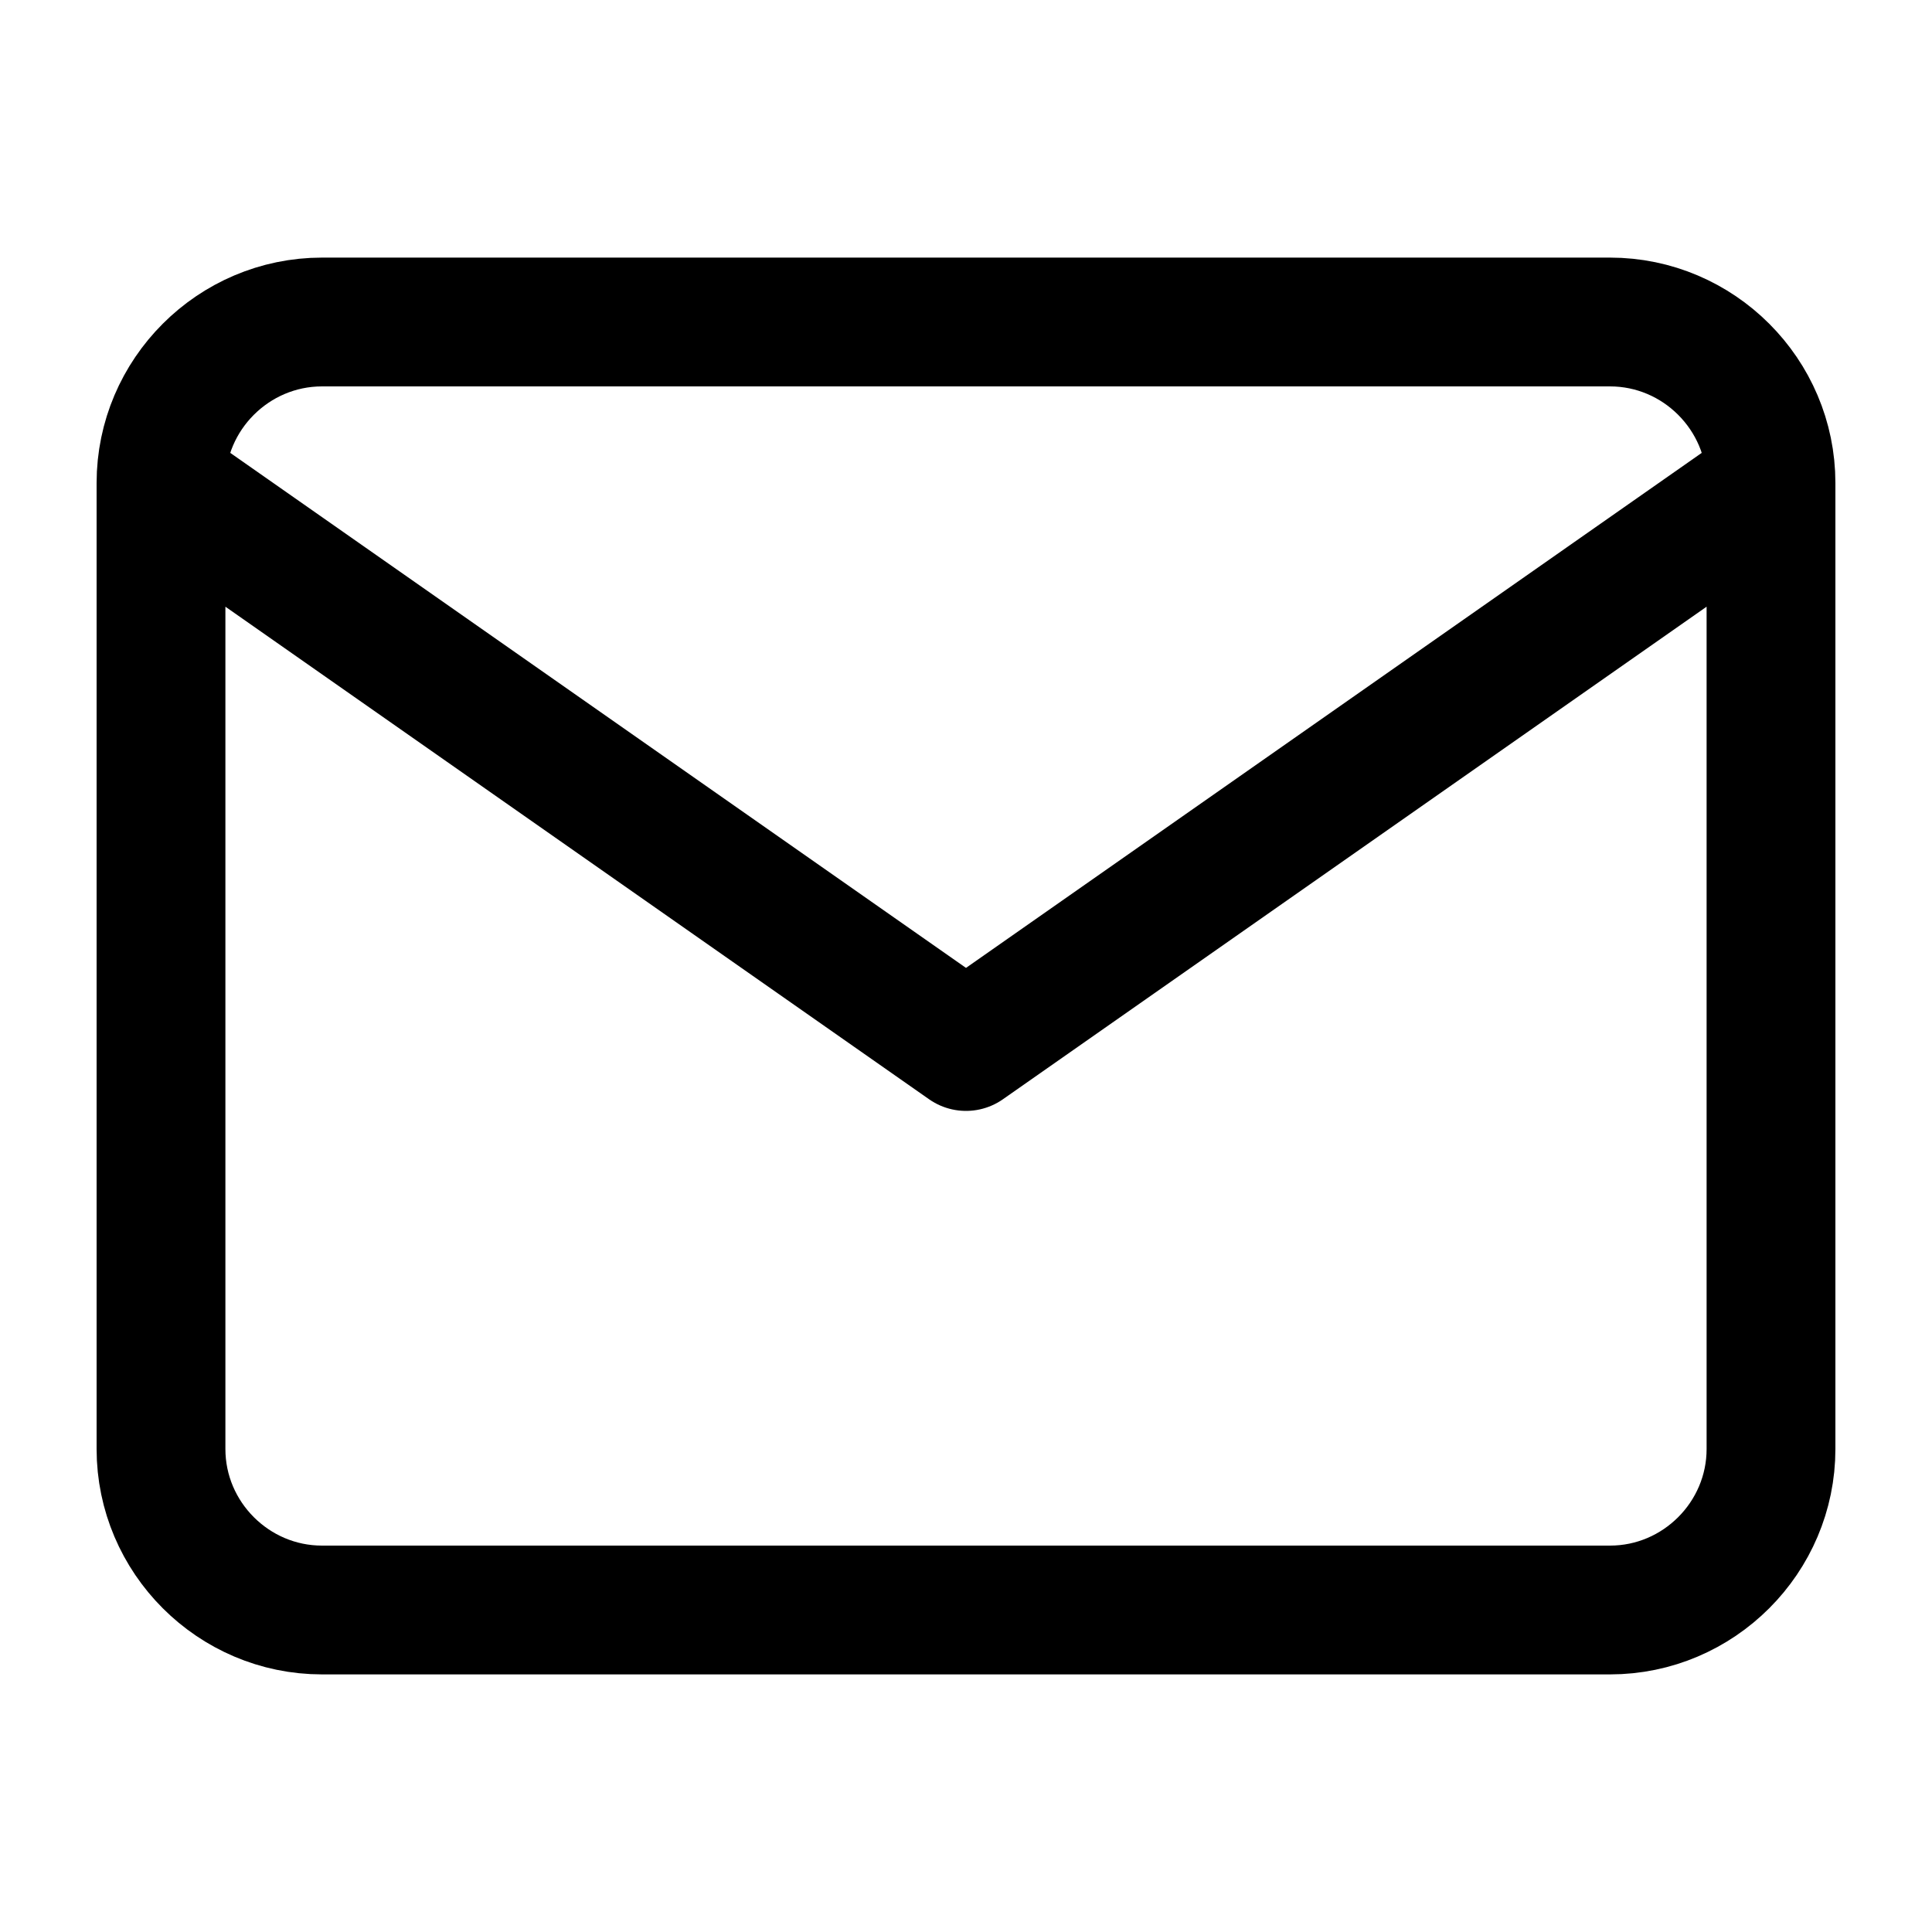
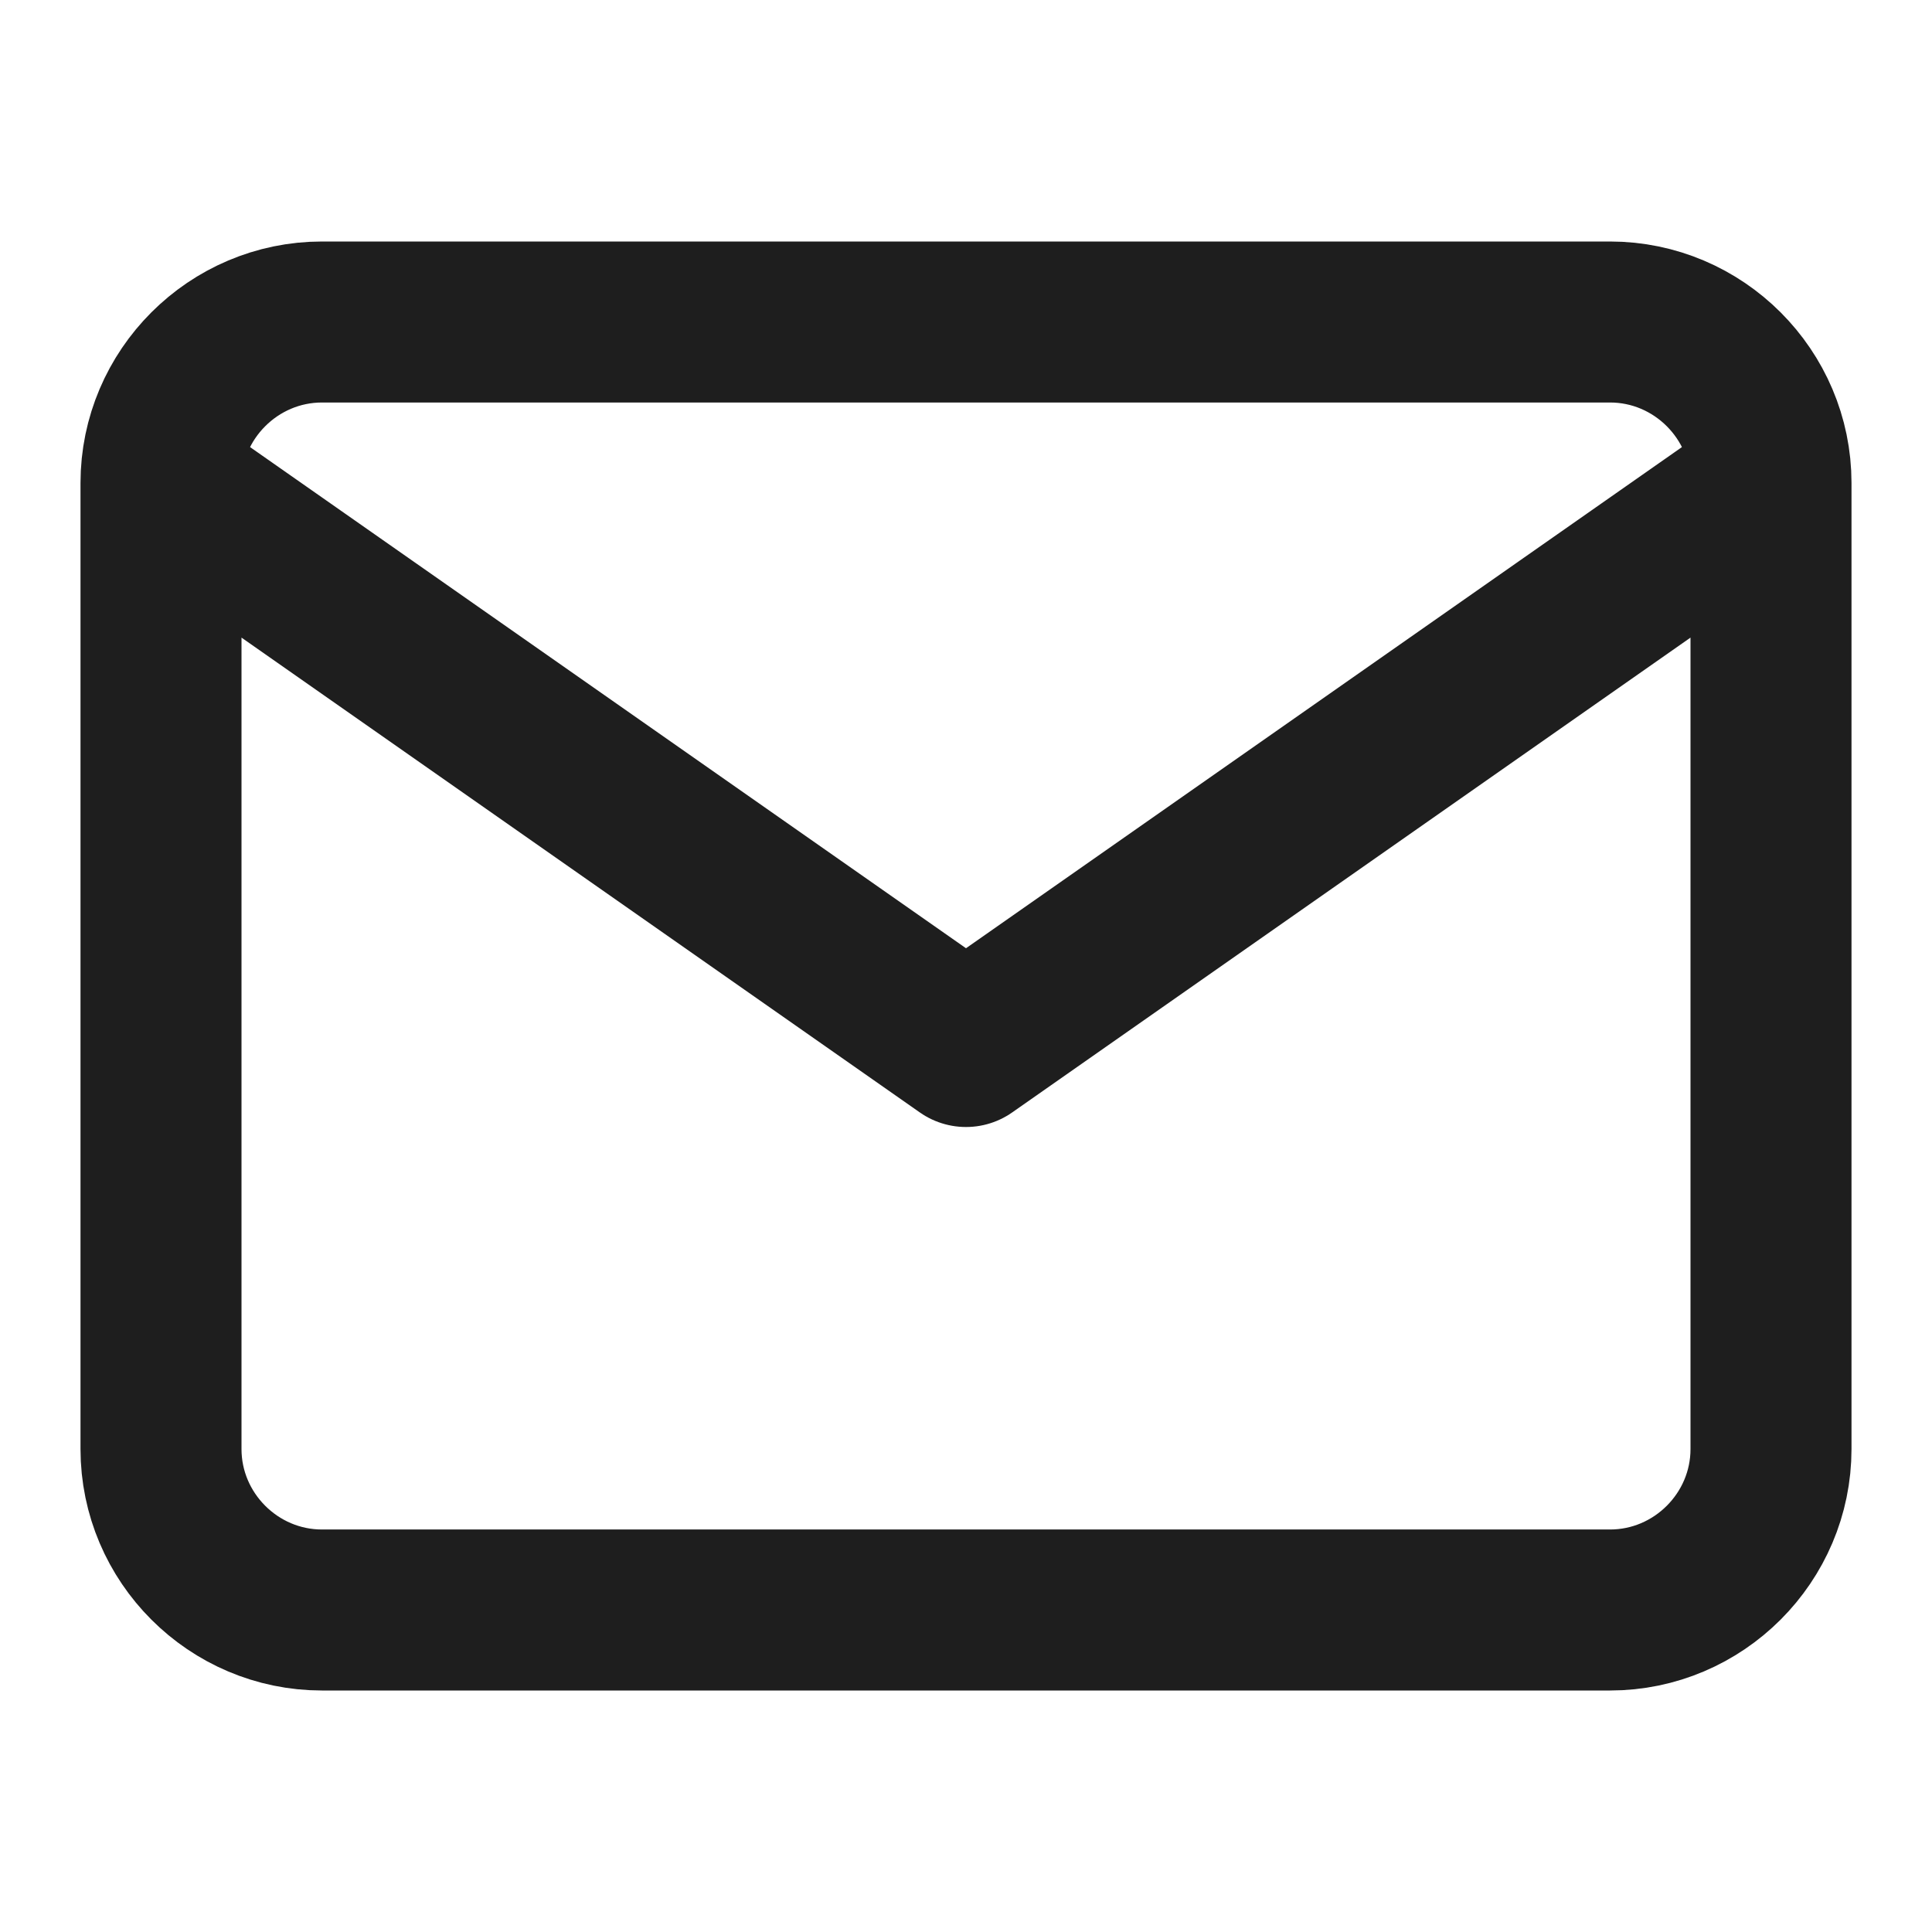
- <svg xmlns="http://www.w3.org/2000/svg" width="30" height="30" viewBox="0 0 30 30" fill="none">
-   <g id="Mail">
-     <path id="Icon" d="M27.5 7.5C27.5 6.125 26.375 5 25 5H5C3.625 5 2.5 6.125 2.5 7.5M27.5 7.5V22.5C27.5 23.875 26.375 25 25 25H5C3.625 25 2.5 23.875 2.5 22.5V7.5M27.5 7.5L15 16.25L2.5 7.5" stroke="black" stroke-width="2" stroke-linecap="round" stroke-linejoin="round" />
-   </g>
+ <svg xmlns="http://www.w3.org/2000/svg" width="48" height="48" viewBox="0 0 48 48" fill="none">
+   <path d="M44 12C44 9.8 42.2 8 40 8H8C5.8 8 4 9.8 4 12M44 12V36C44 38.2 42.2 40 40 40H8C5.8 40 4 38.2 4 36V12M44 12L24 26L4 12" stroke="#1E1E1E" stroke-width="4" stroke-linecap="round" stroke-linejoin="round" />
</svg>
